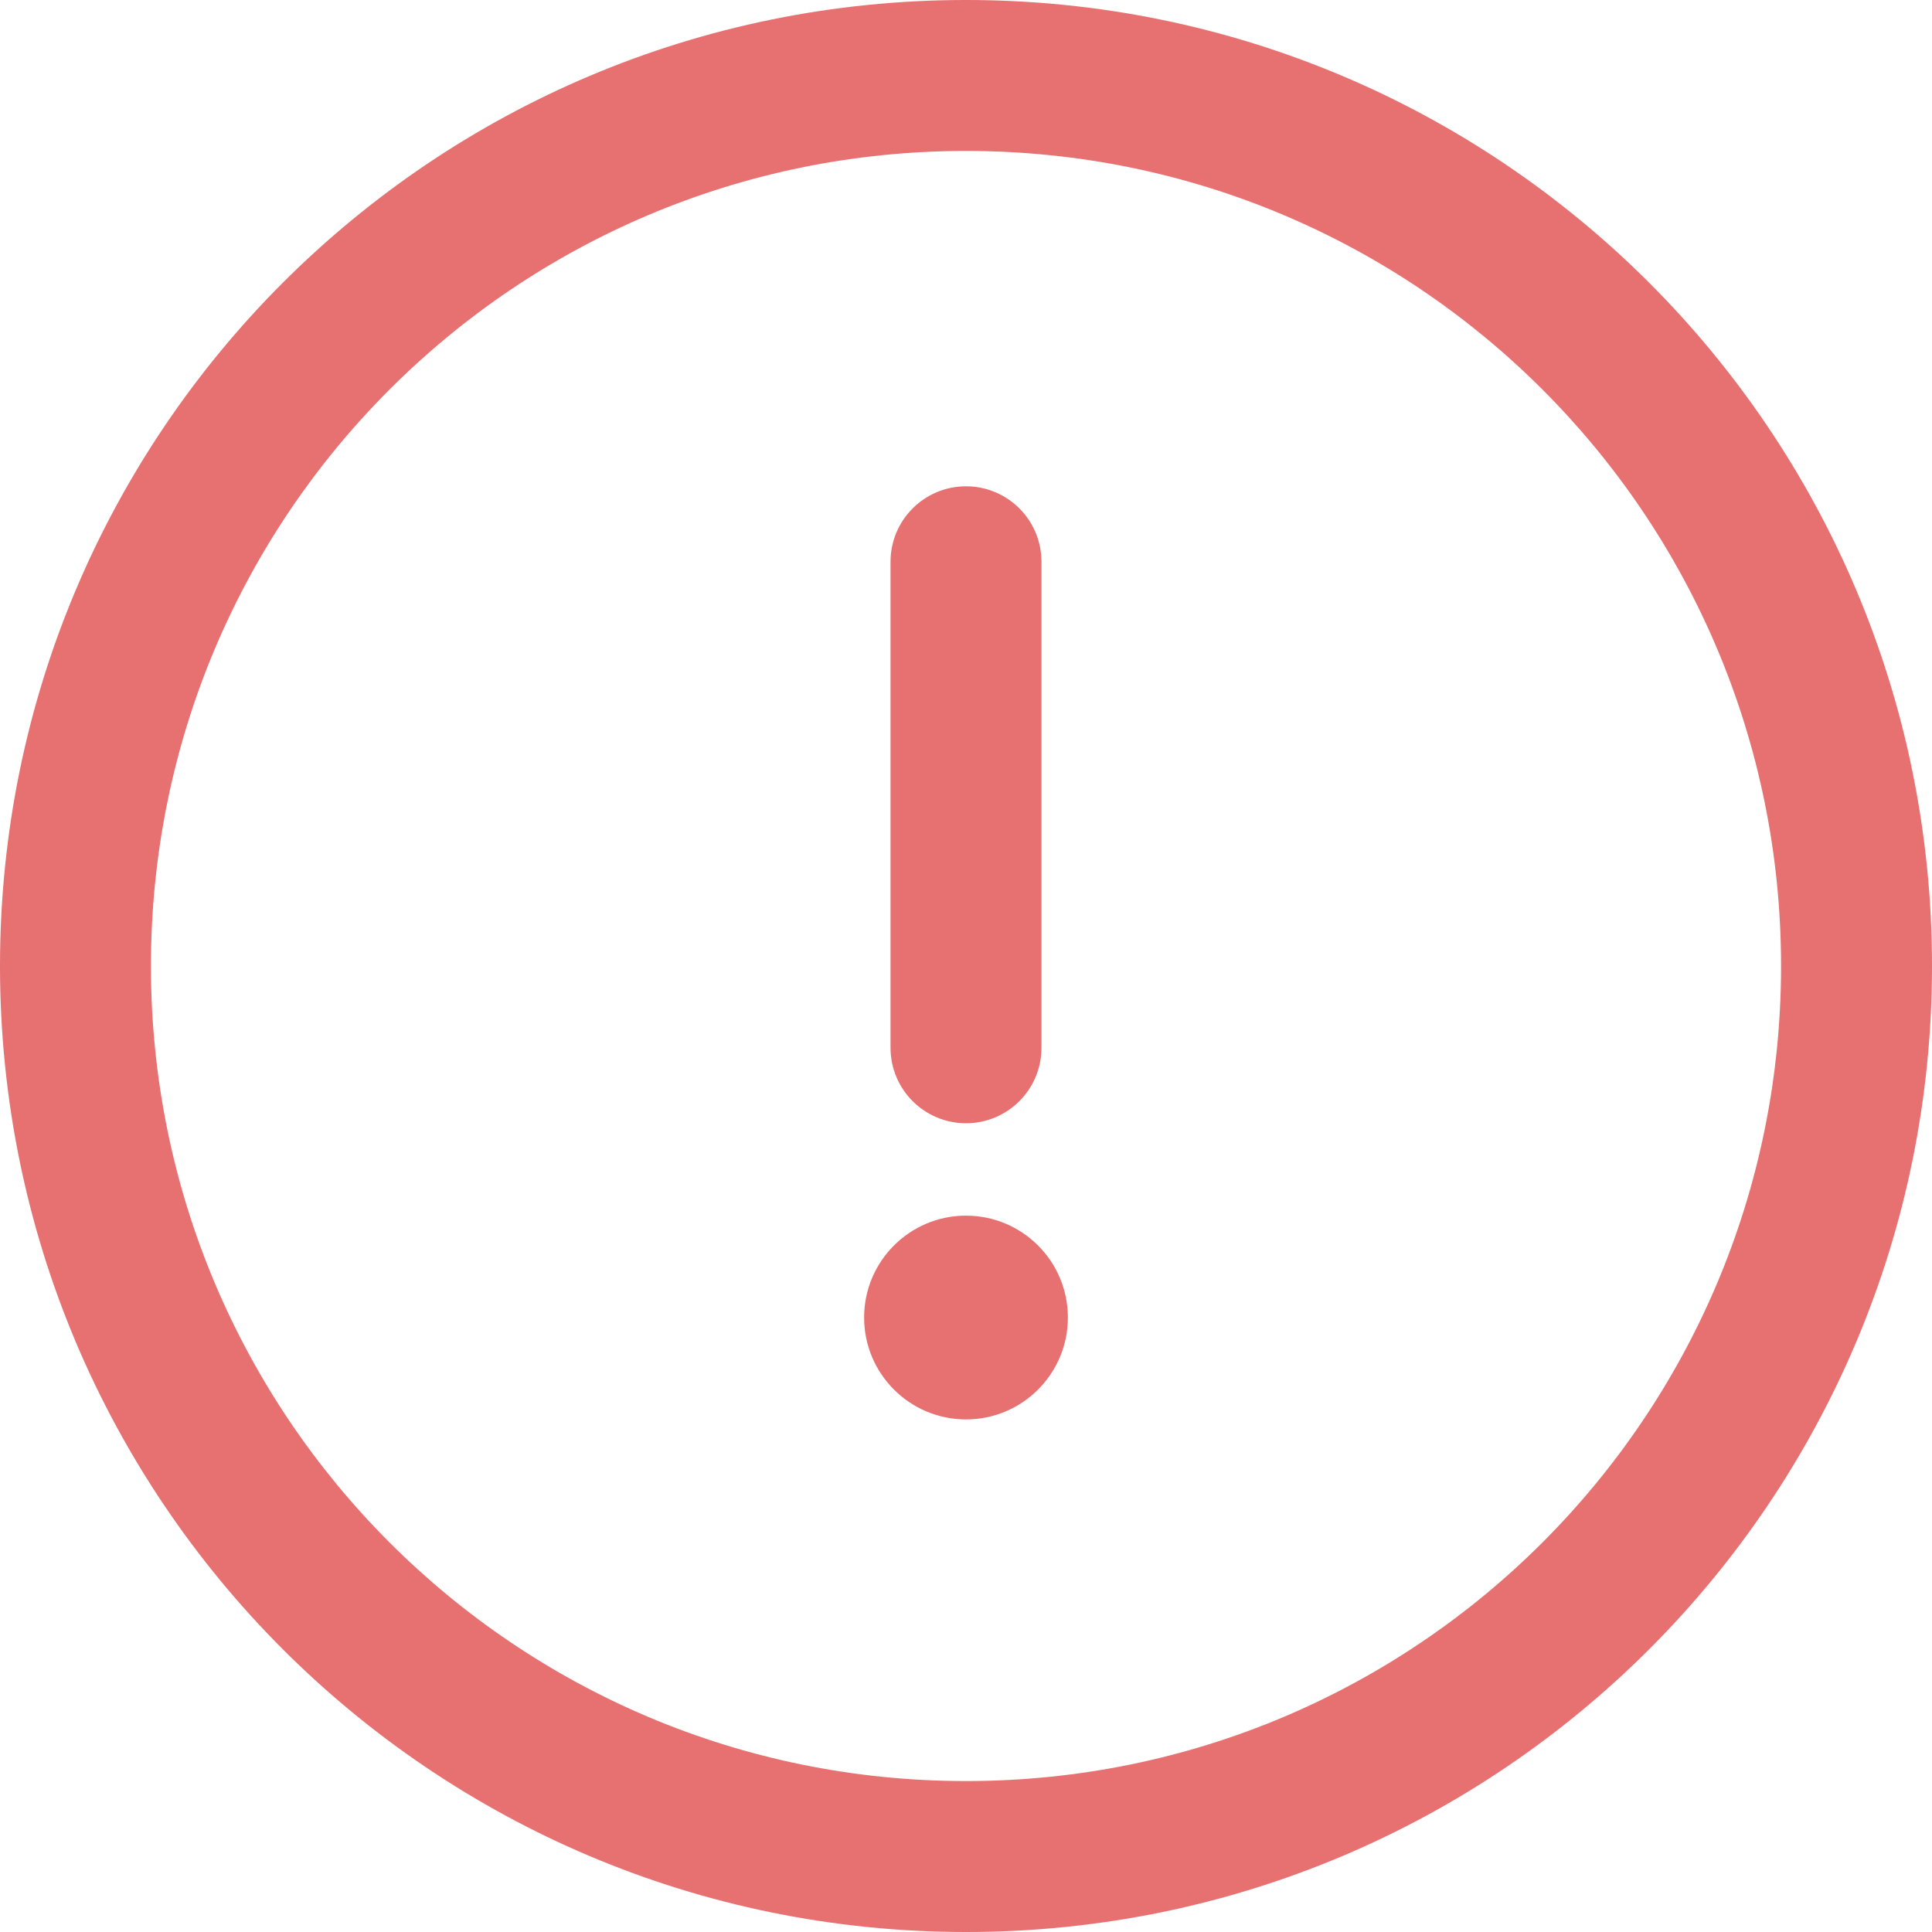
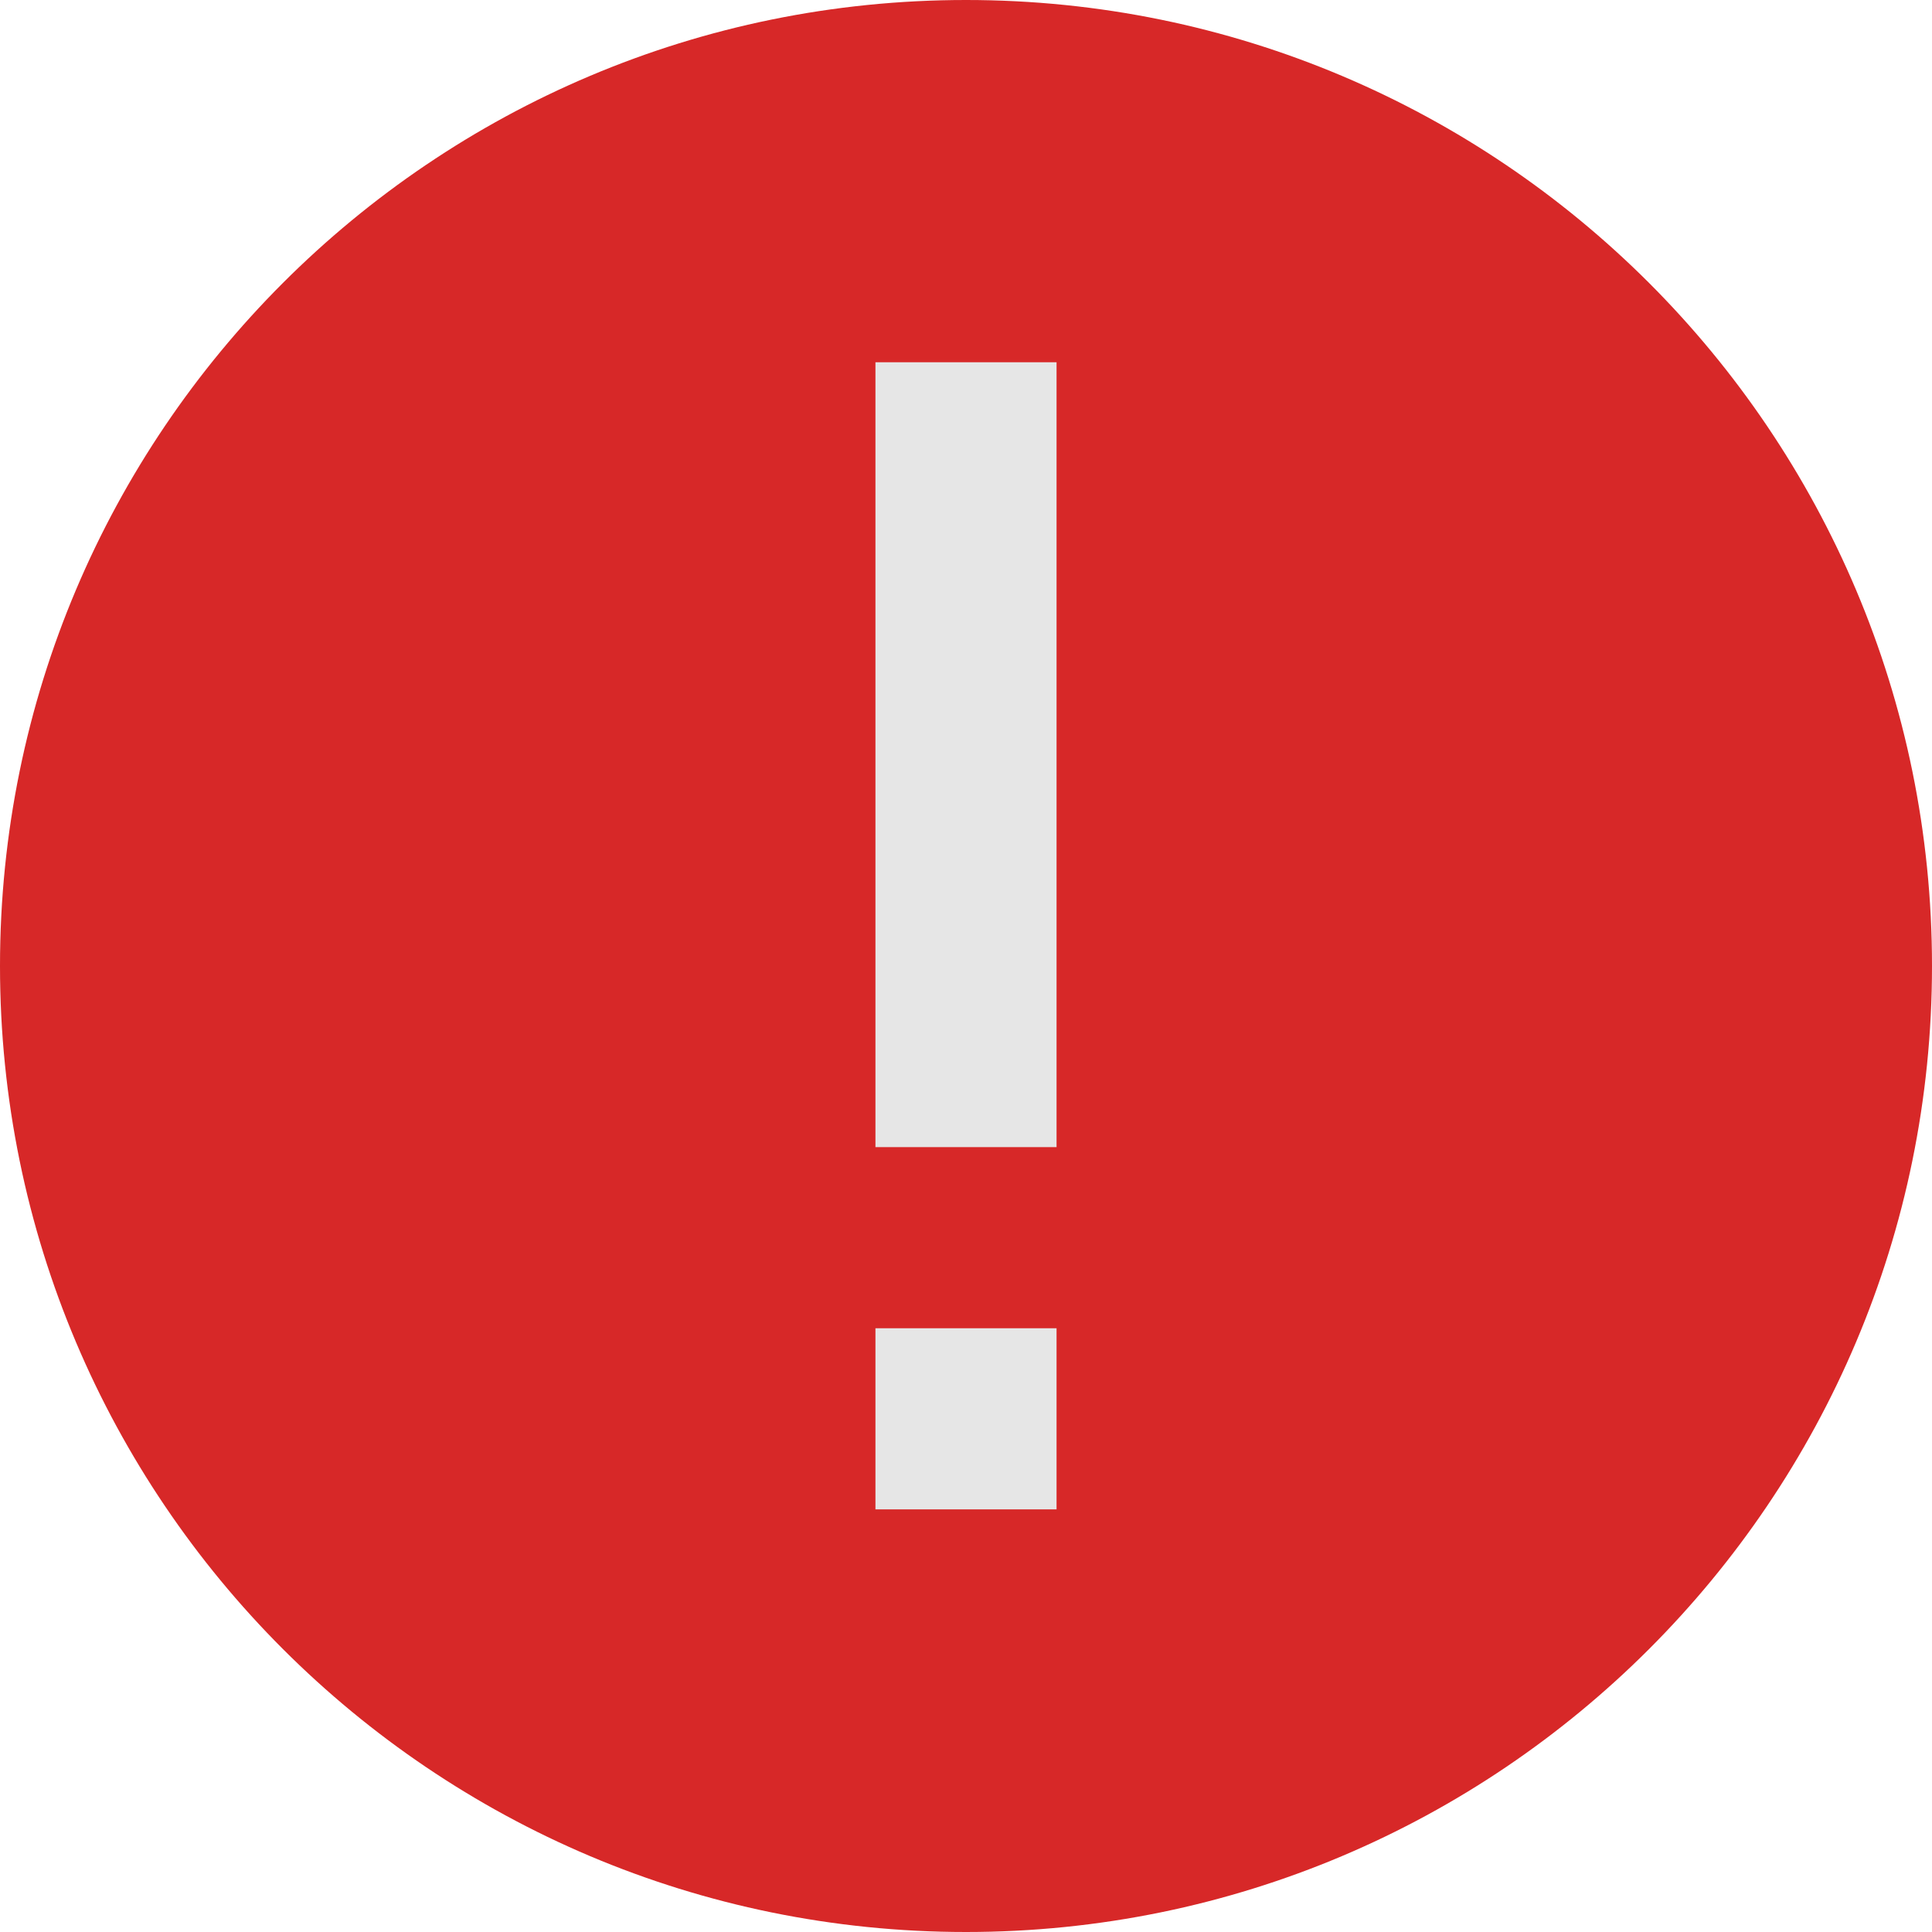
- <svg xmlns="http://www.w3.org/2000/svg" version="1.1" id="Capa_1" x="0px" y="0px" viewBox="0 0 512 512" style="enable-background:new 0 0 512 512;" xml:space="preserve">
+ <svg xmlns="http://www.w3.org/2000/svg" height="32" style="overflow:visible;enable-background:new 0 0 32 32" viewBox="0 0 32 32" width="32" xml:space="preserve">
  <g>
-     <g>
-       <path style="fill:#e77071;" d="M256,0C114.497,0,0,114.507,0,256c0,141.503,114.507,256,256,256c141.503,0,256-114.507,256-256    C512,114.497,397.493,0,256,0z M256,472c-119.393,0-216-96.615-216-216c0-119.393,96.615-216,216-216    c119.393,0,216,96.615,216,216C472,375.393,375.385,472,256,472z" />
+     <g id="Error_1_">
+       <g id="Error">
+         <circle cx="16" cy="16" id="BG" r="16" style="fill:#D72828;" />
+         <path d="M14.5,25h3v-3h-3V25z M14.5,6v13h3V6H14.5z" id="Exclamatory_x5F_Sign" style="fill:#E6E6E6;" />
+       </g>
    </g>
  </g>
-   <g>
-     <g>
-       <path style="fill:#e77071;" d="M256,128.877c-11.046,0-20,8.954-20,20V277.67c0,11.046,8.954,20,20,20s20-8.954,20-20V148.877    C276,137.831,267.046,128.877,256,128.877z" />
-     </g>
-   </g>
-   <g>
-     <g>
-       <circle style="fill:#e77071;" cx="256" cy="349.16" r="27" />
-     </g>
-   </g>
-   <g>
- </g>
-   <g>
- </g>
-   <g>
- </g>
-   <g>
- </g>
-   <g>
- </g>
-   <g>
- </g>
-   <g>
- </g>
-   <g>
- </g>
-   <g>
- </g>
-   <g>
- </g>
-   <g>
- </g>
-   <g>
- </g>
-   <g>
- </g>
-   <g>
- </g>
-   <g>
- </g>
</svg>
